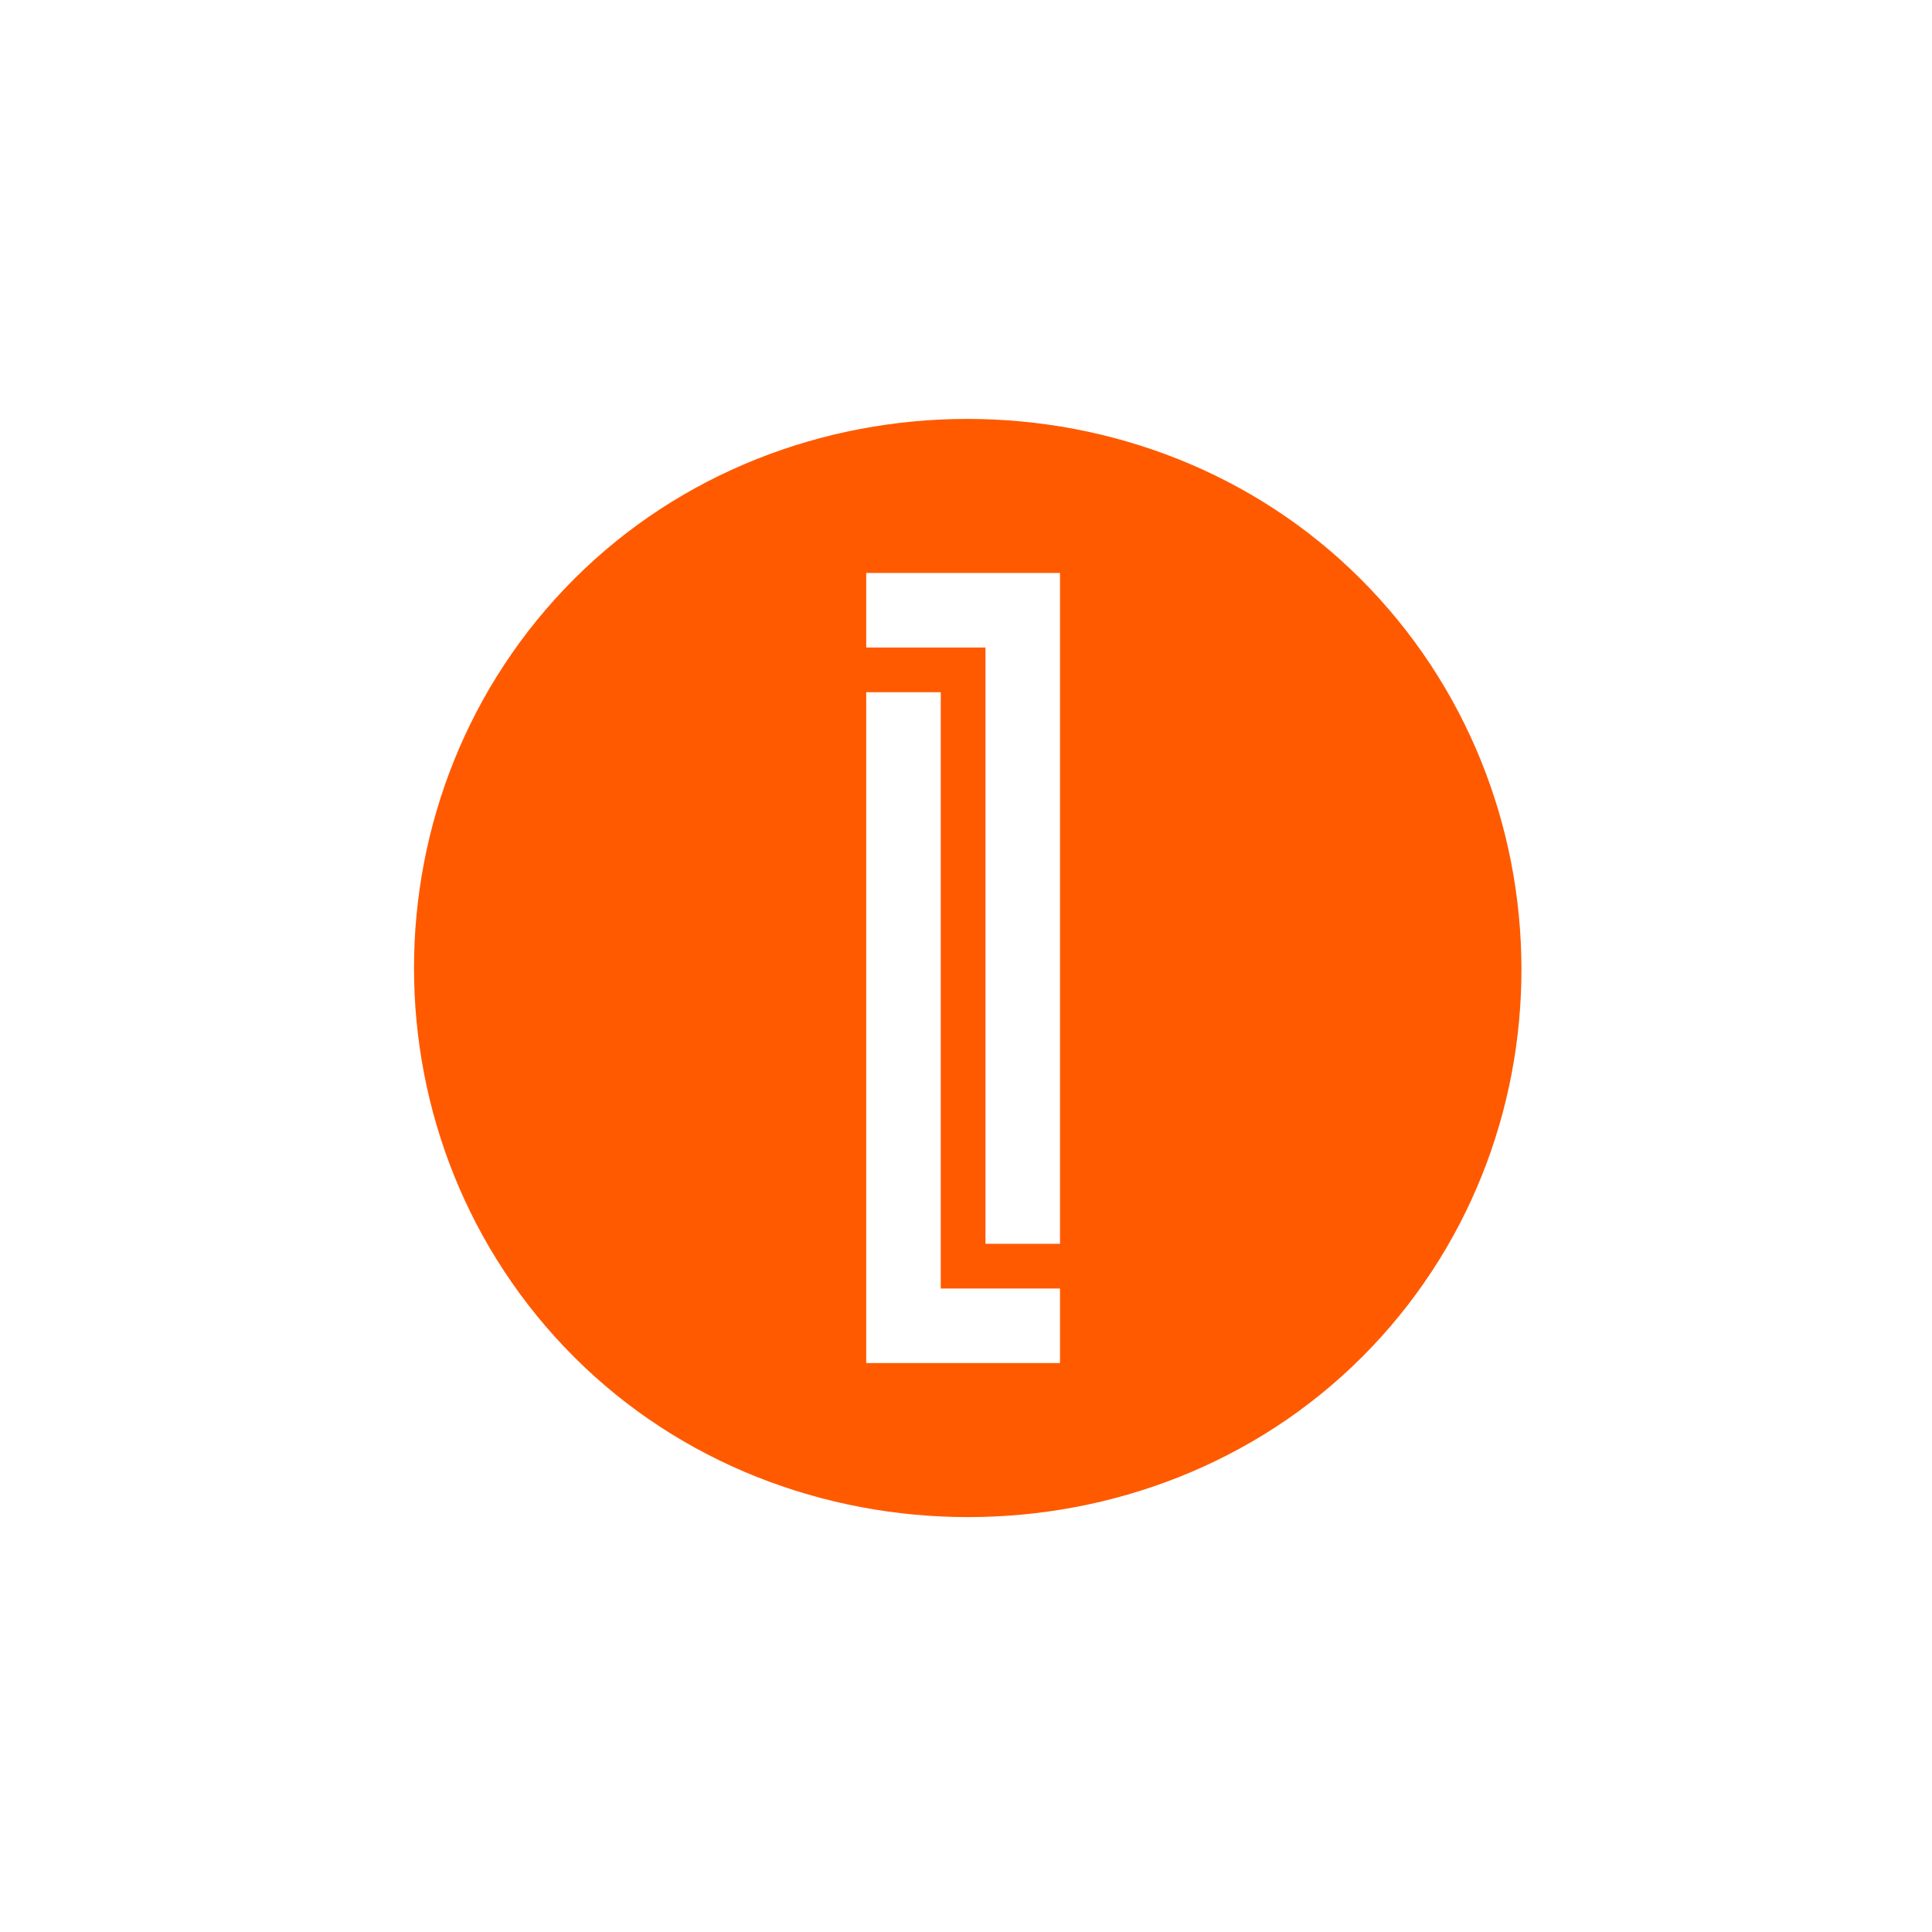
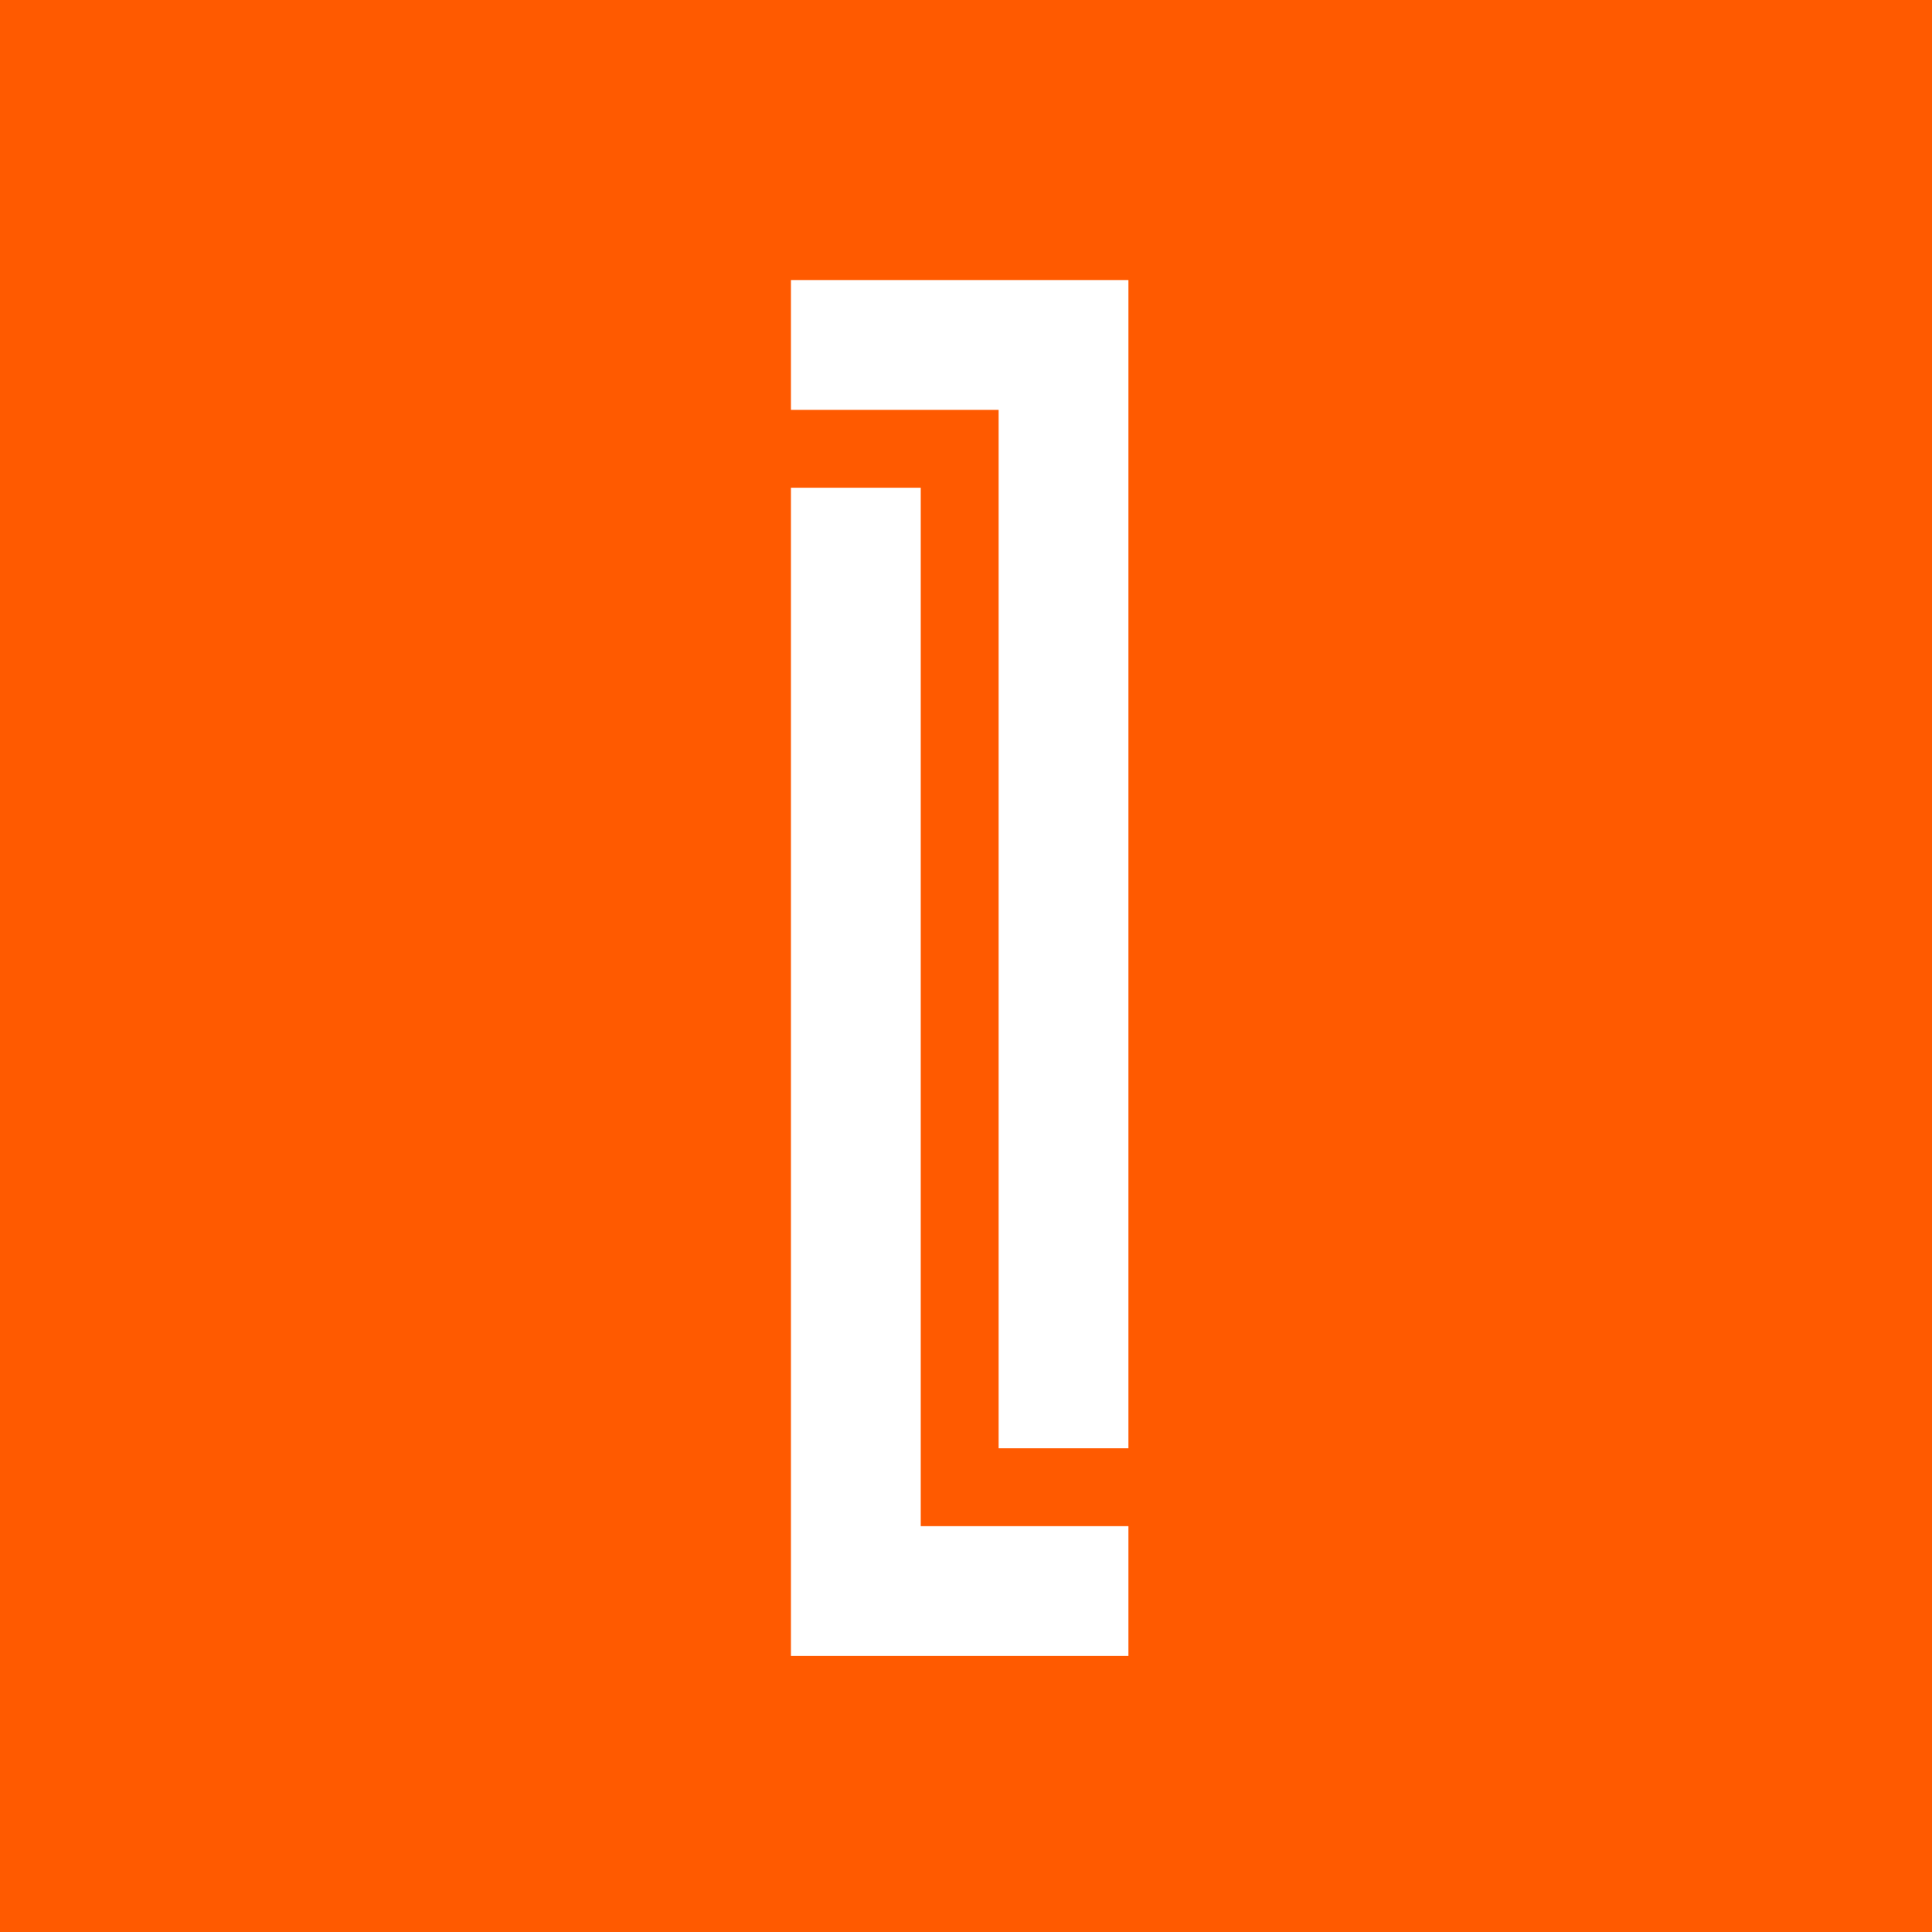
<svg xmlns="http://www.w3.org/2000/svg" width="480" height="480" viewBox="0 0 480 480" fill="none">
-   <rect width="480" height="480" fill="white" />
-   <path fill-rule="evenodd" clip-rule="evenodd" d="M338.397 337.146C391.432 284.11 391.084 196.889 338.049 143.854C285.014 90.819 195.671 90.819 142.636 143.854C89.601 196.889 89.601 284.11 142.636 337.146C195.671 390.181 285.362 390.181 338.397 337.146ZM263.356 142.35H244.838V142.35H215.208V160.869H244.838V309.02H263.356V160.869H263.357V142.35H263.356V142.35ZM233.726 171.98H215.207L215.207 320.131V338.65H263.356V320.131H233.726V171.98Z" fill="#FF5A00" />
+   <g clip-path="url(#clip0)">
+     <rect width="480" height="480" fill="#FF5A00" />
+     <path fill-rule="evenodd" clip-rule="evenodd" d="M248.106 69.577H280.355V69.577H280.356V101.827H280.355V359.823H248.106V101.827H196.507V69.577H248.106V69.577ZM196.507 121.176H228.756V379.172H280.355V411.422H196.507V379.172L196.507 121.176Z" fill="white" />
+   </g>
+   <defs>
+     <clipPath id="clip0">
+       <rect width="480" height="480" fill="white" />
+     </clipPath>
+   </defs>
</svg>
